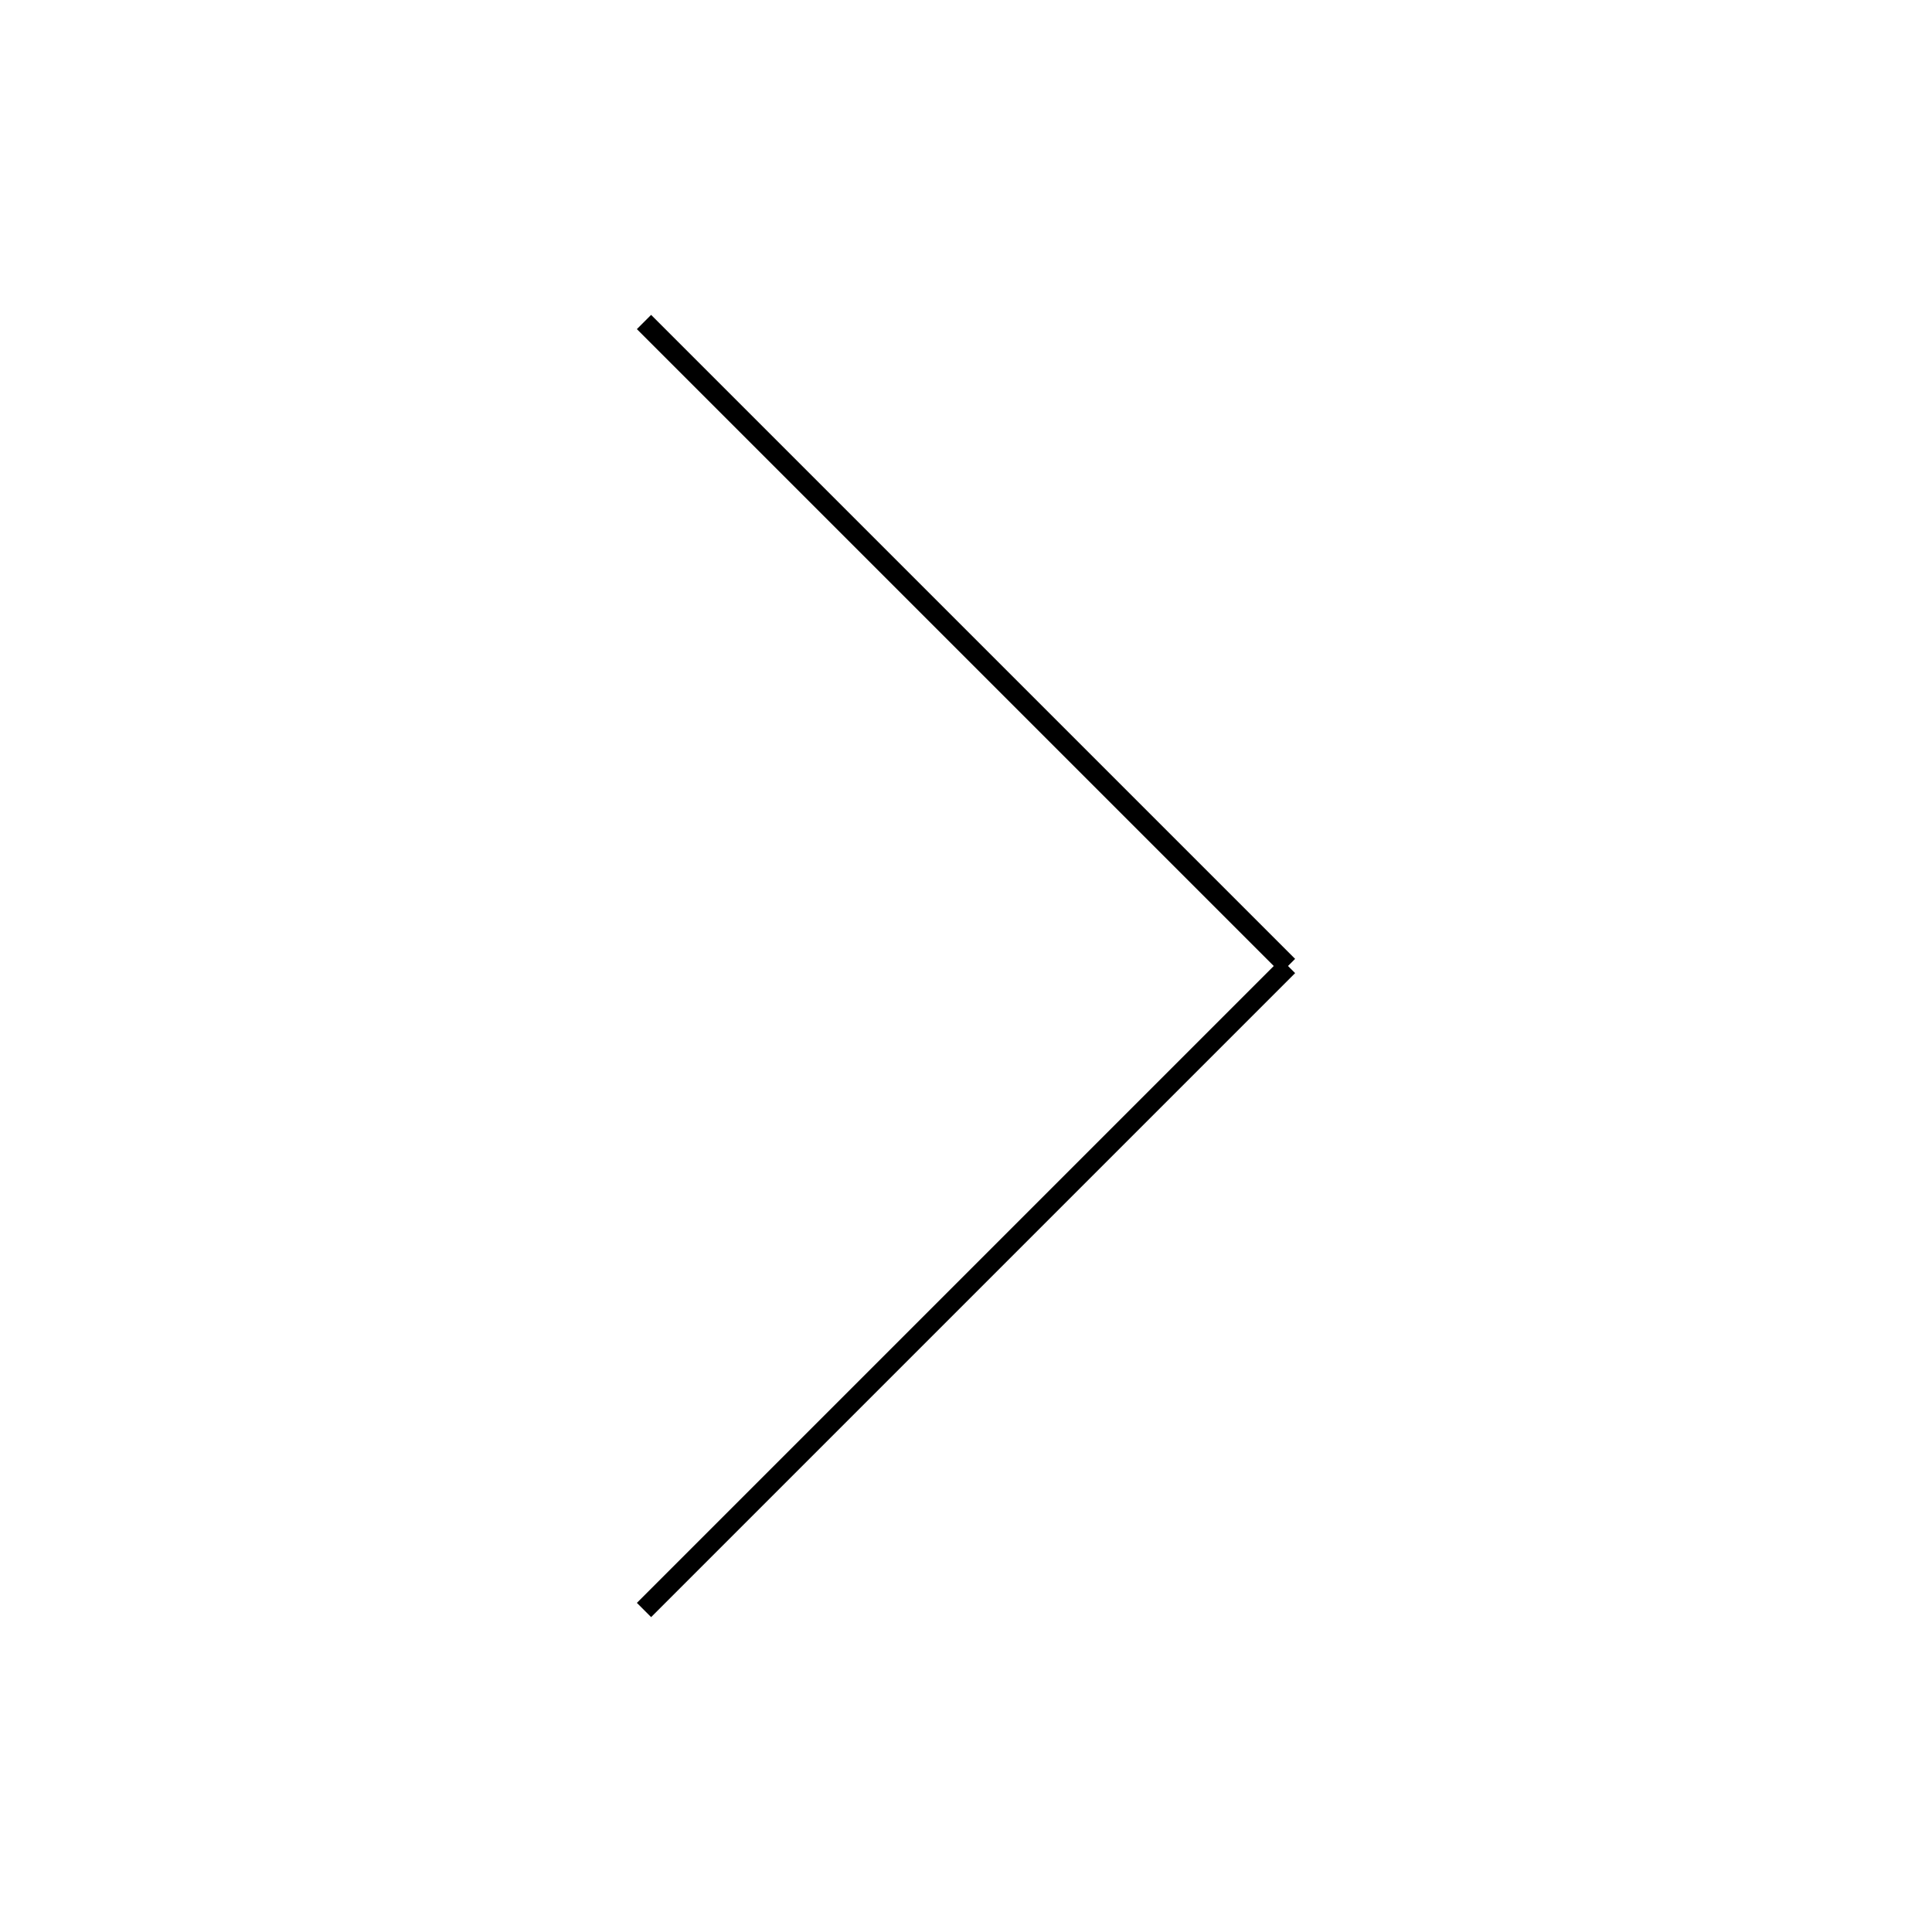
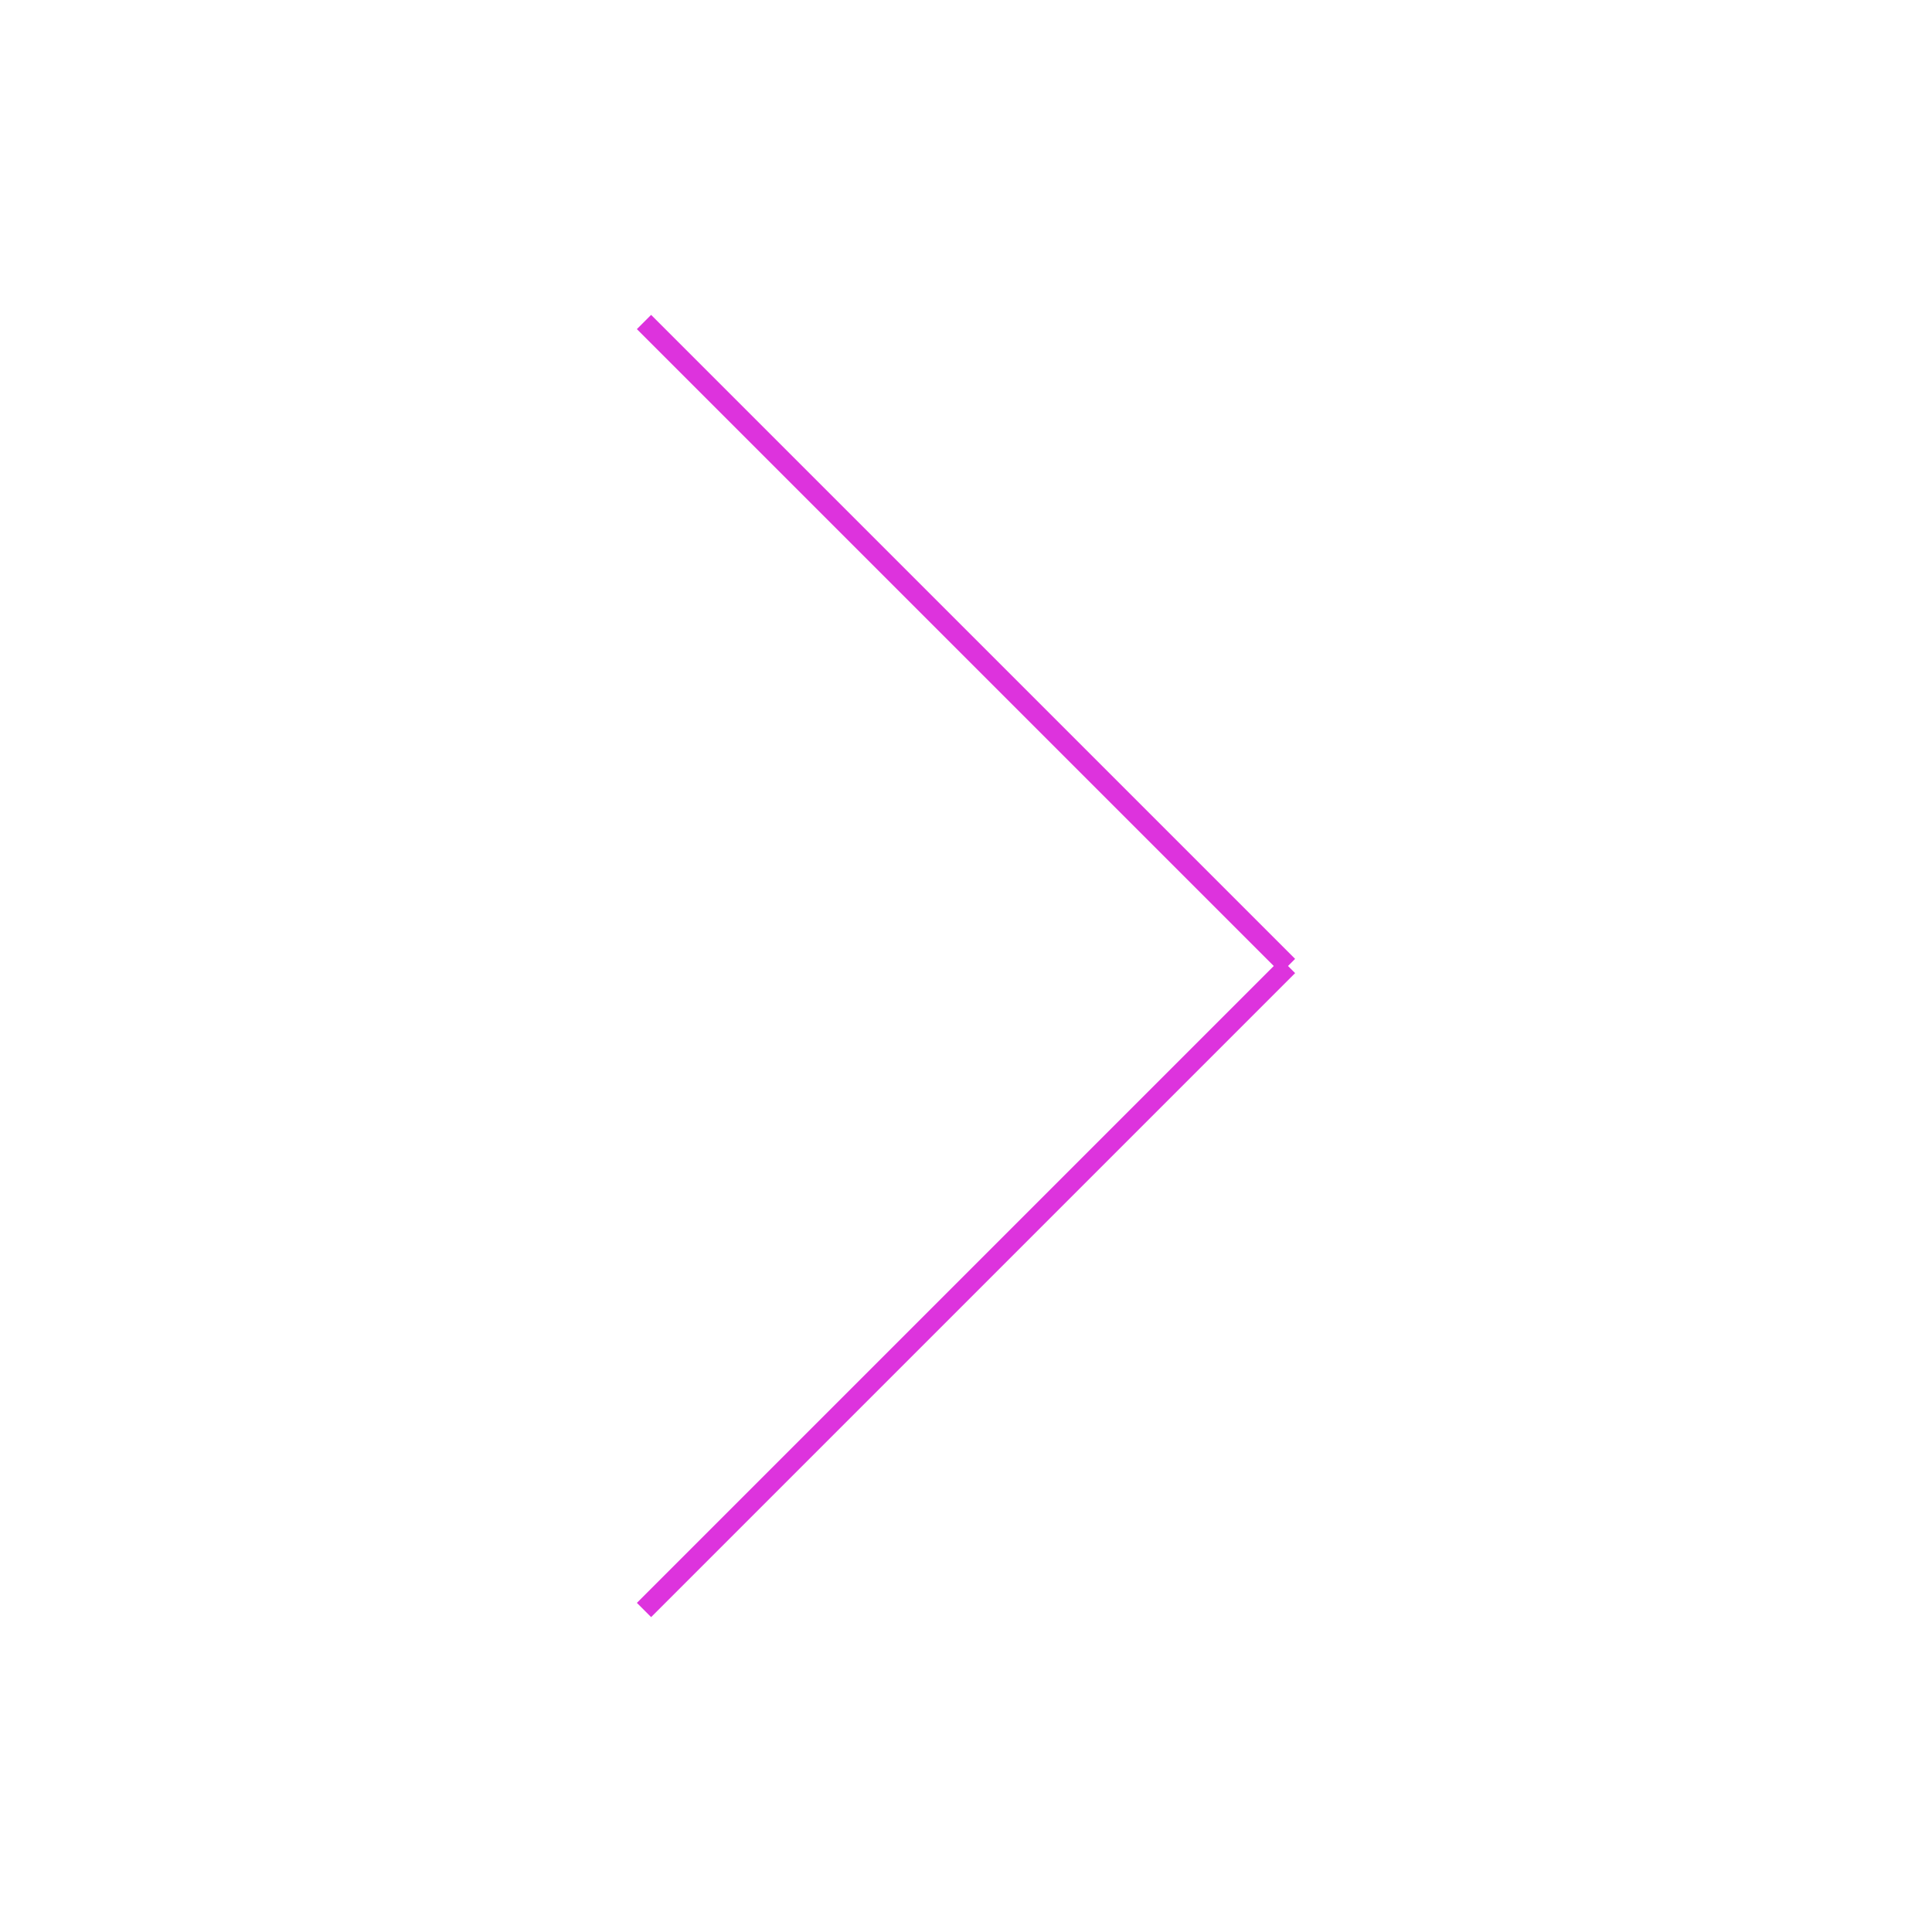
<svg xmlns="http://www.w3.org/2000/svg" width="96px" height="96px" viewBox="0 0 96 96" zoomAndPan="disable">
  <style>
		line {
- 			stroke: #000;
+ 			stroke: #D3D;
			stroke-width: 1px;
		}
	</style>
  <line x1="32" y1="16" x2="64" y2="48" />
  <line x1="32" y1="80" x2="64" y2="48" />
</svg>
